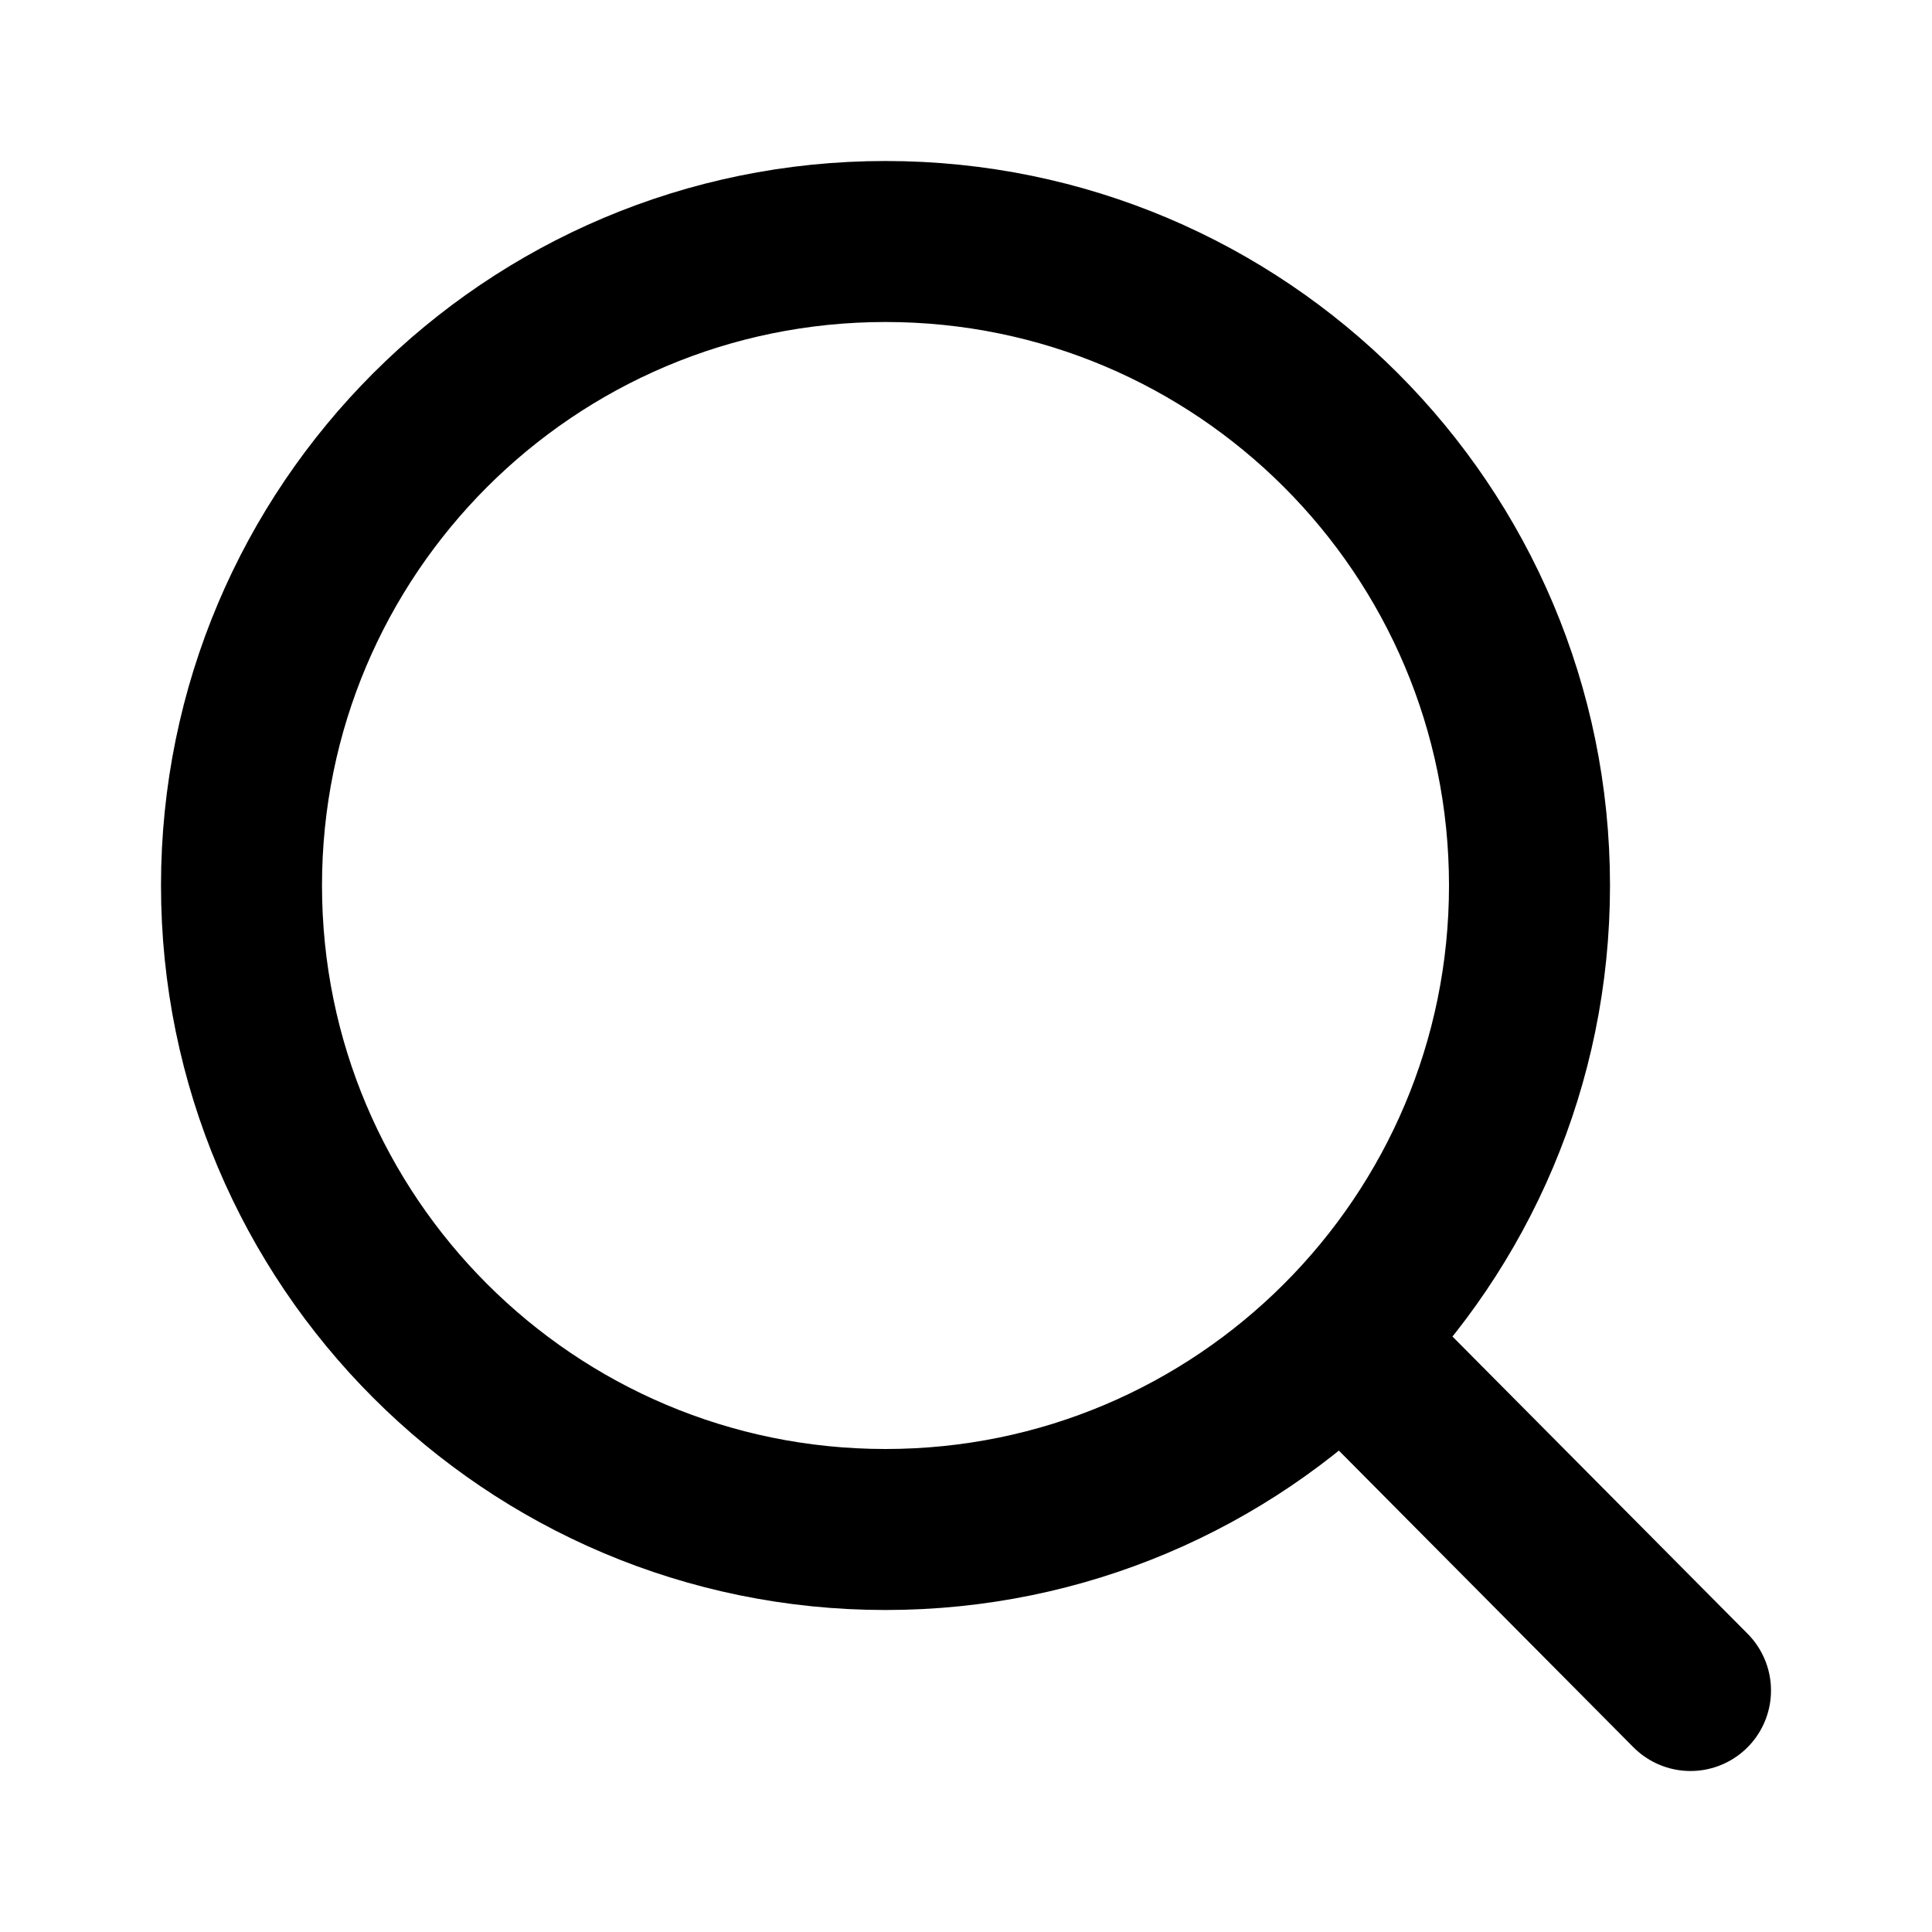
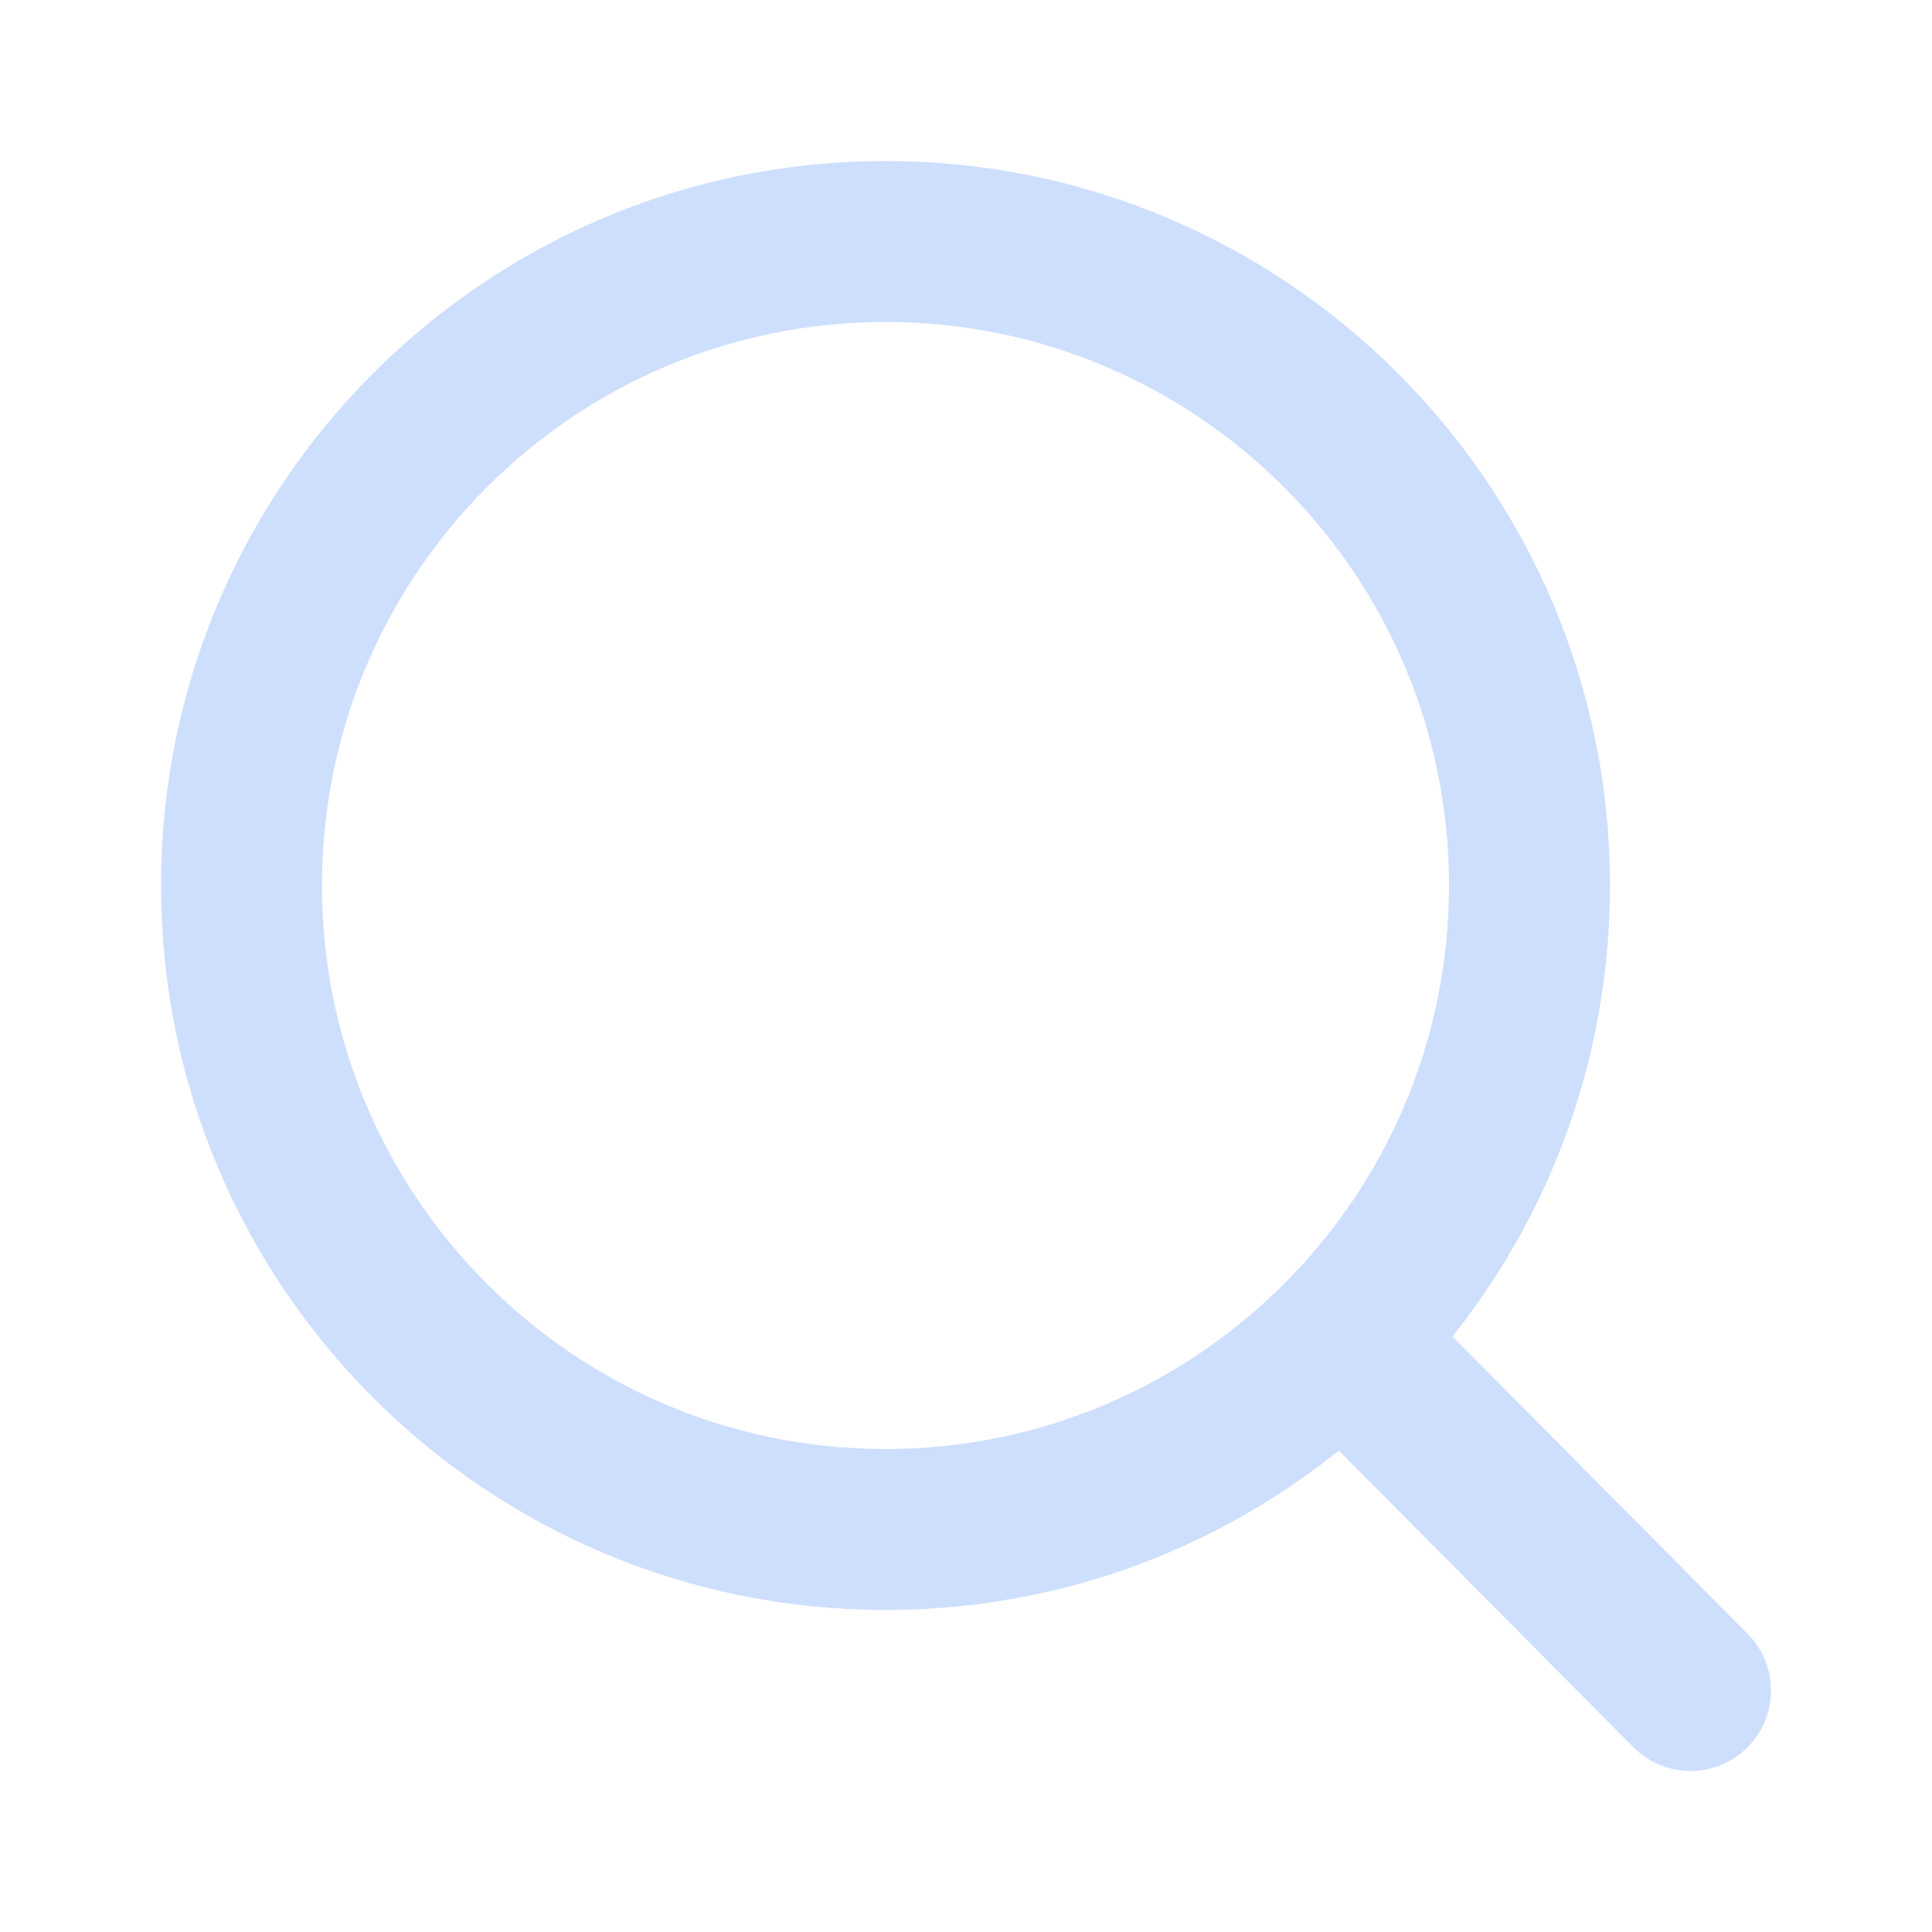
<svg xmlns="http://www.w3.org/2000/svg" width="800px" height="800px" viewBox="0 0 24 24" fill="none">
-   <path d="M16.672 16.641L21 21M19 11C19 15.418 15.418 19 11 19C6.582 19 3 15.418 3 11C3 6.582 6.582 3 11 3C15.418 3 19 6.582 19 11Z" stroke="#000000" stroke-width="2" stroke-linecap="round" stroke-linejoin="round" />
+   <path d="M16.672 16.641L21 21M19 11C19 15.418 15.418 19 11 19C6.582 19 3 15.418 3 11C3 6.582 6.582 3 11 3C15.418 3 19 6.582 19 11Z" stroke="#CEDFFD" stroke-width="2" stroke-linecap="round" stroke-linejoin="round" />
</svg>
